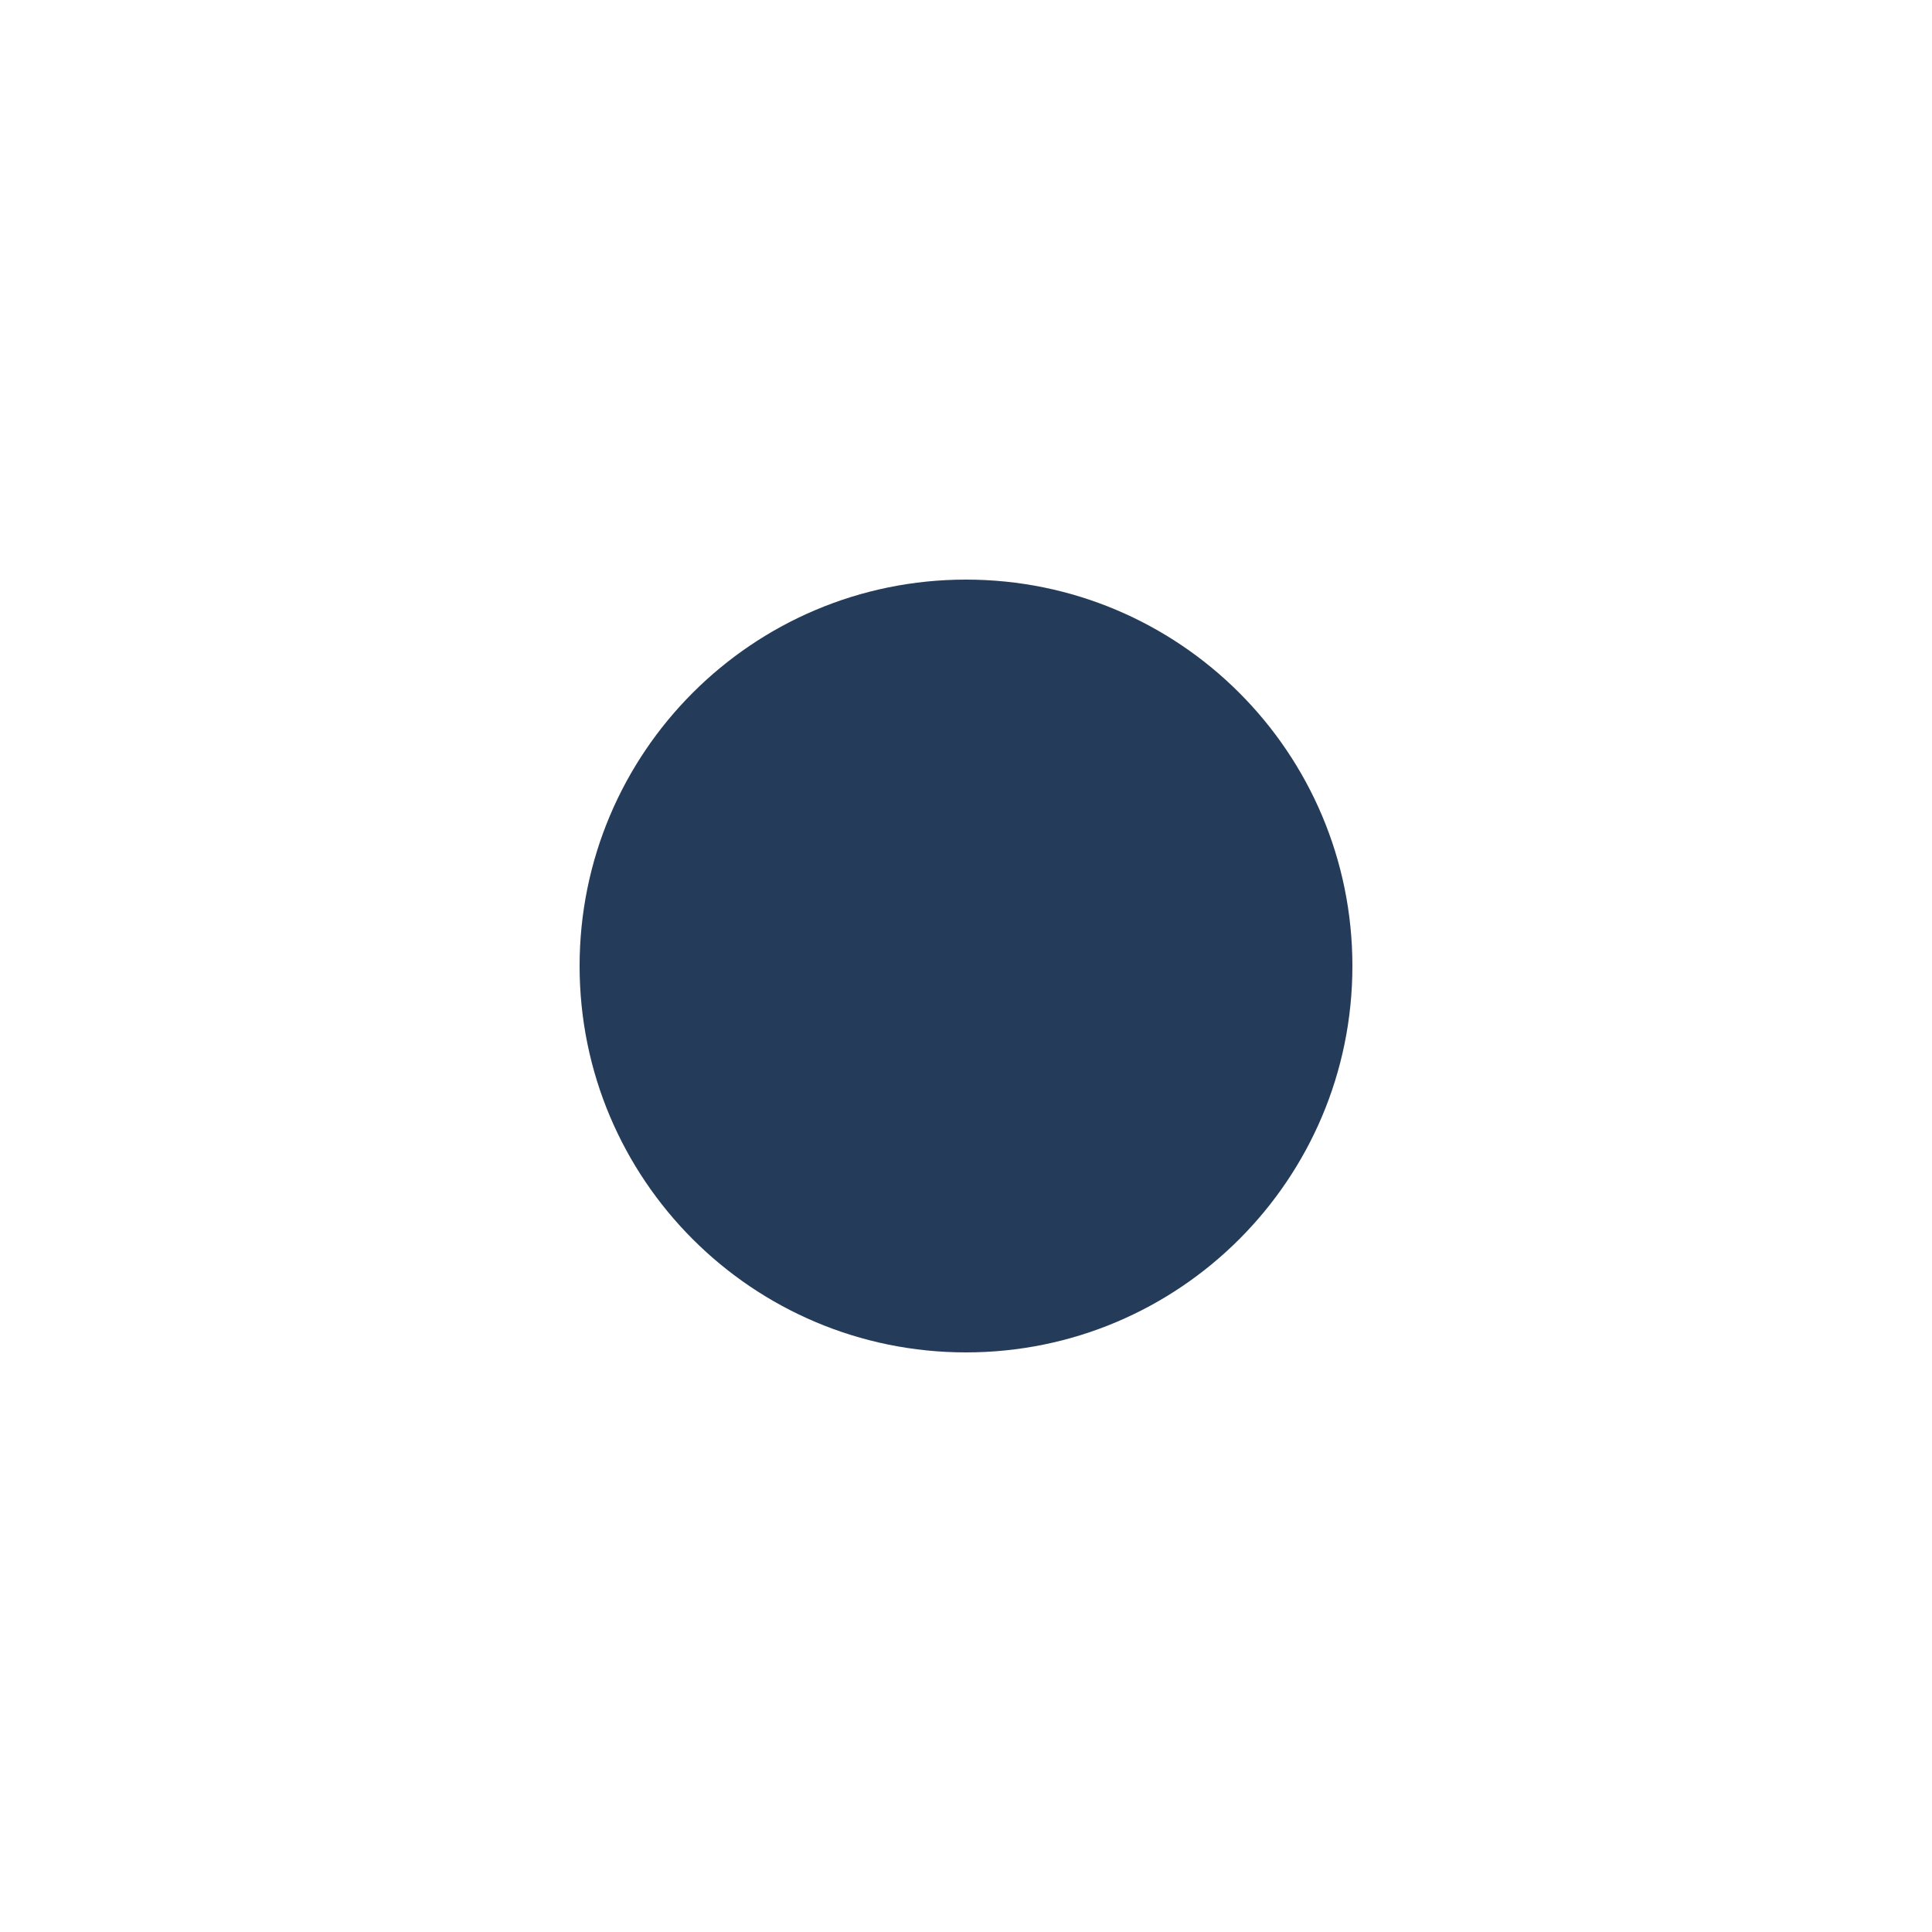
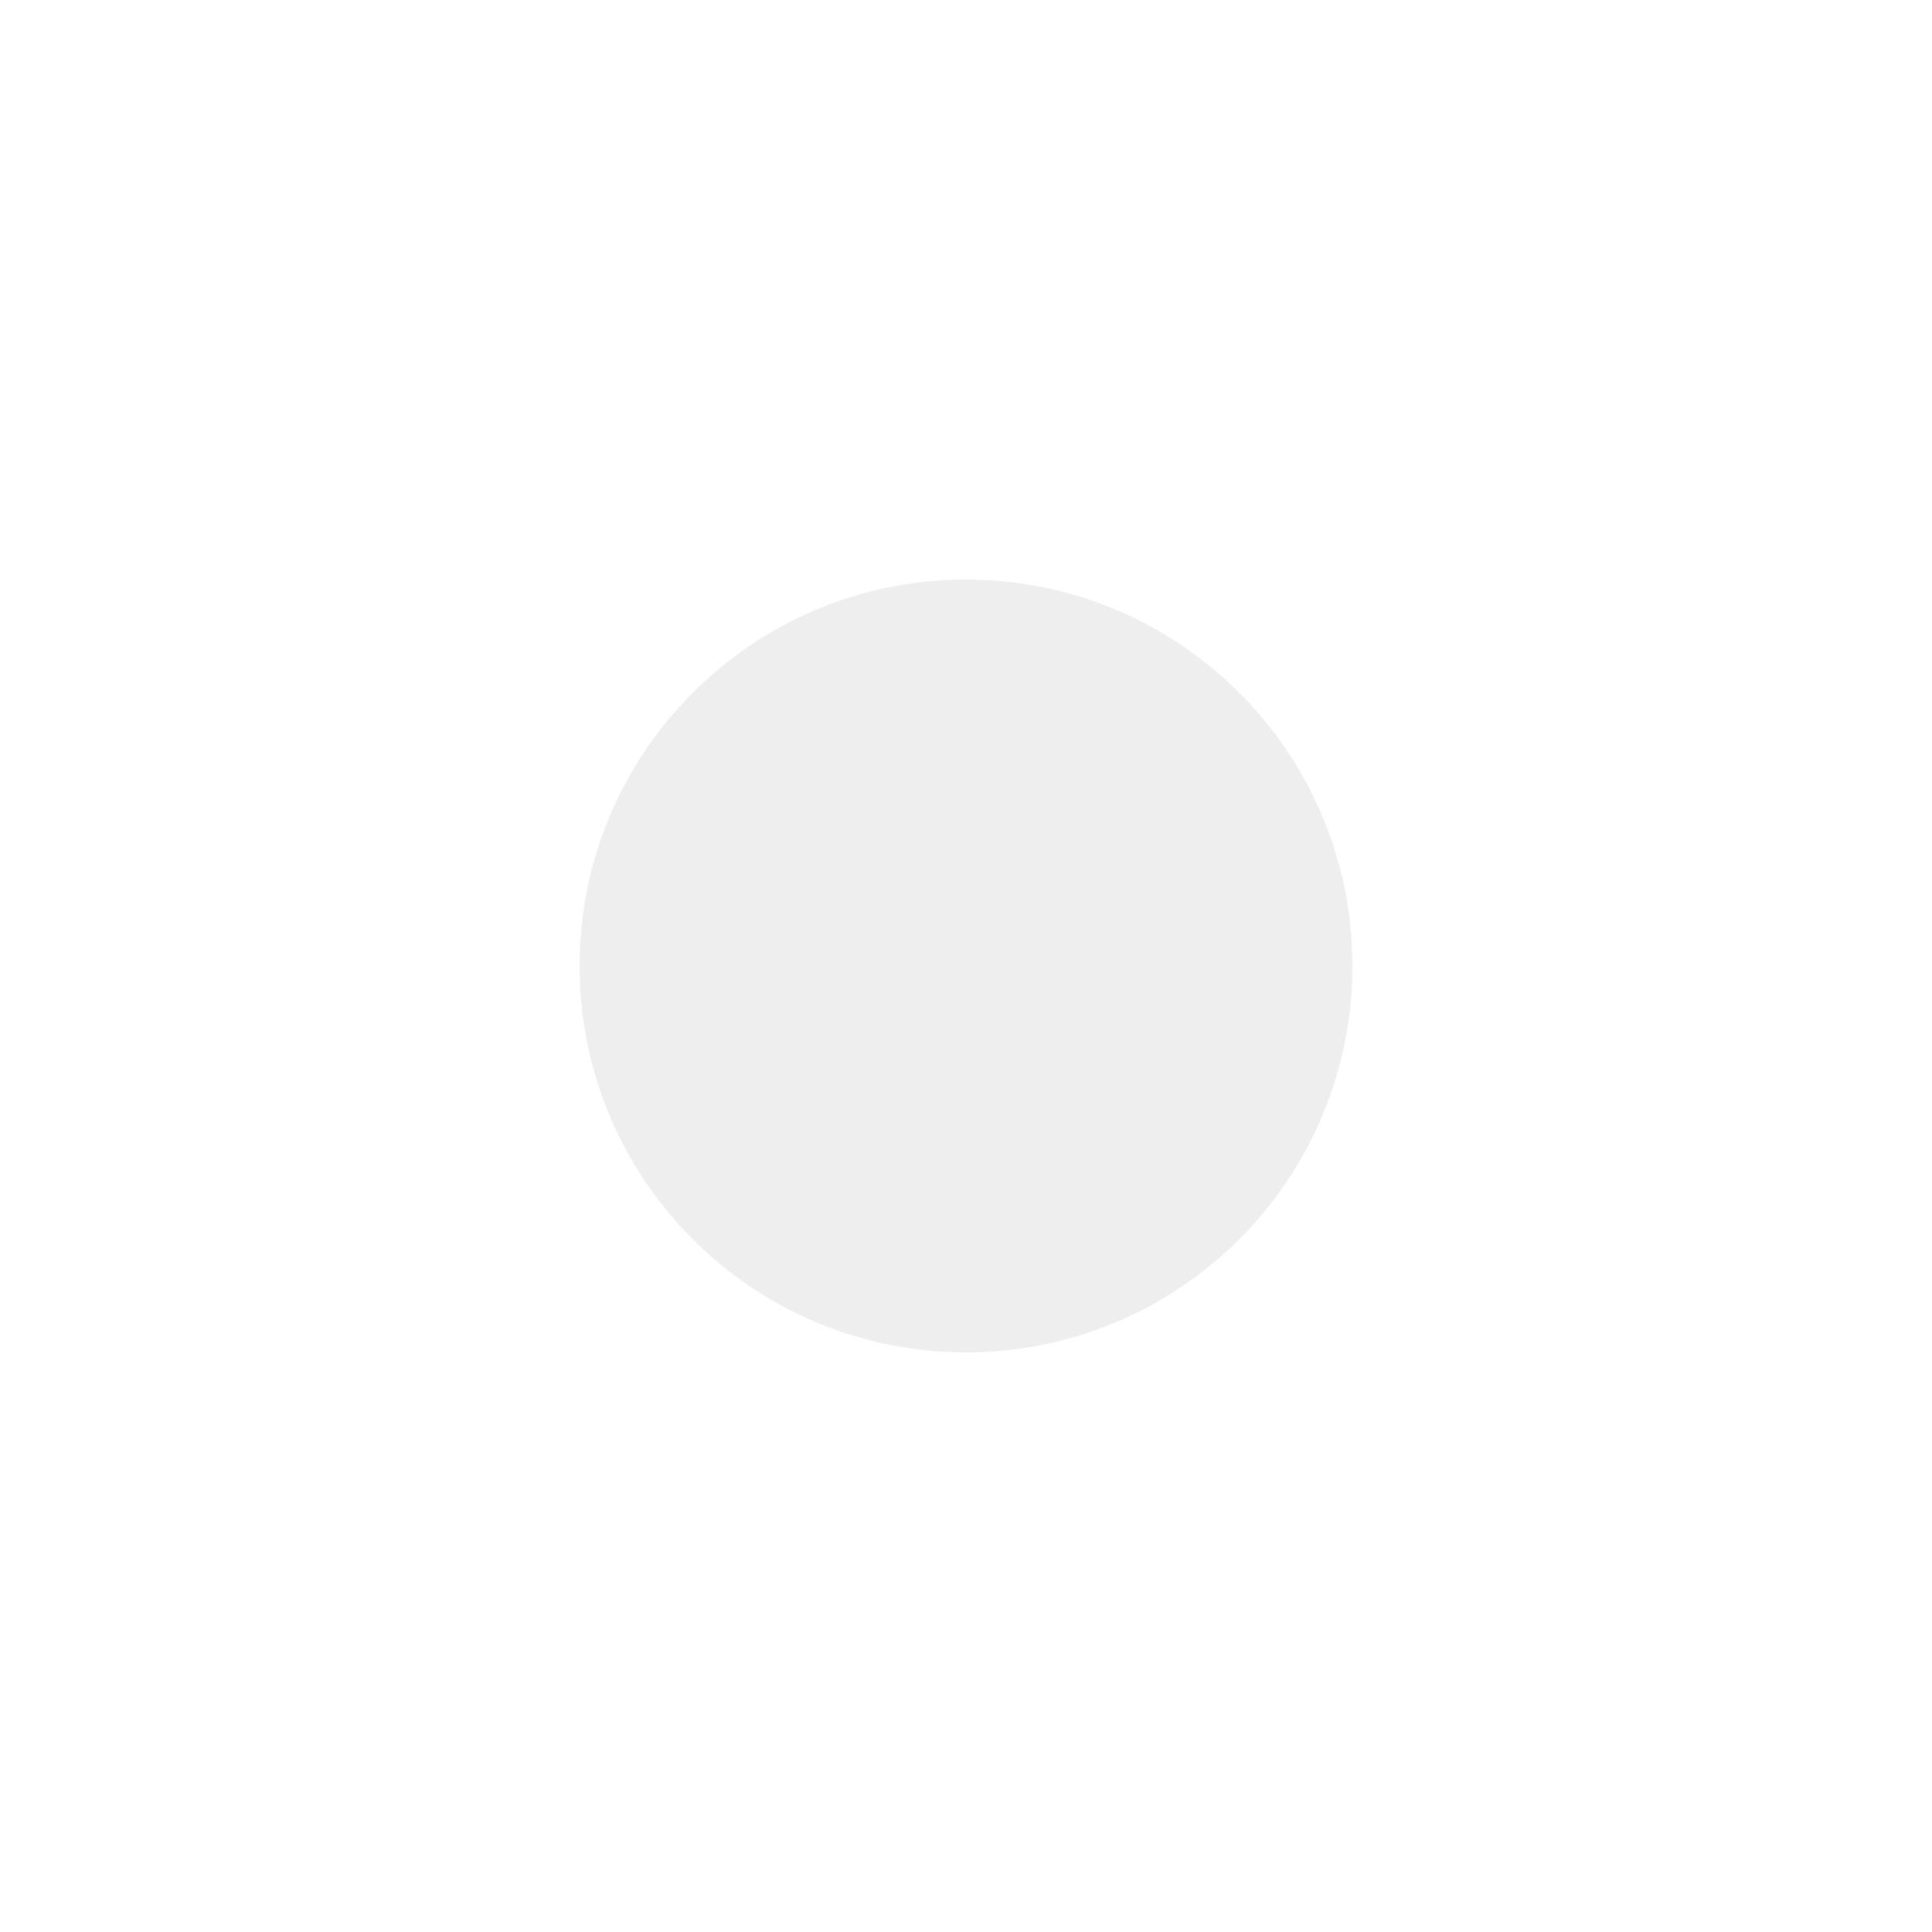
- <svg xmlns="http://www.w3.org/2000/svg" fill="#243C5A" width="100pt" height="100pt" version="1.1" viewBox="0 0 100 100">
+ <svg xmlns="http://www.w3.org/2000/svg" style="width: 30pt; height: 30pt;" fill="#eeeeee" version="1.1" viewBox="0 0 100 100">
  <path d="m70 50c0 11.047-8.953 20-20 20s-20-8.953-20-20 8.953-20 20-20 20 8.953 20 20" />
</svg>
